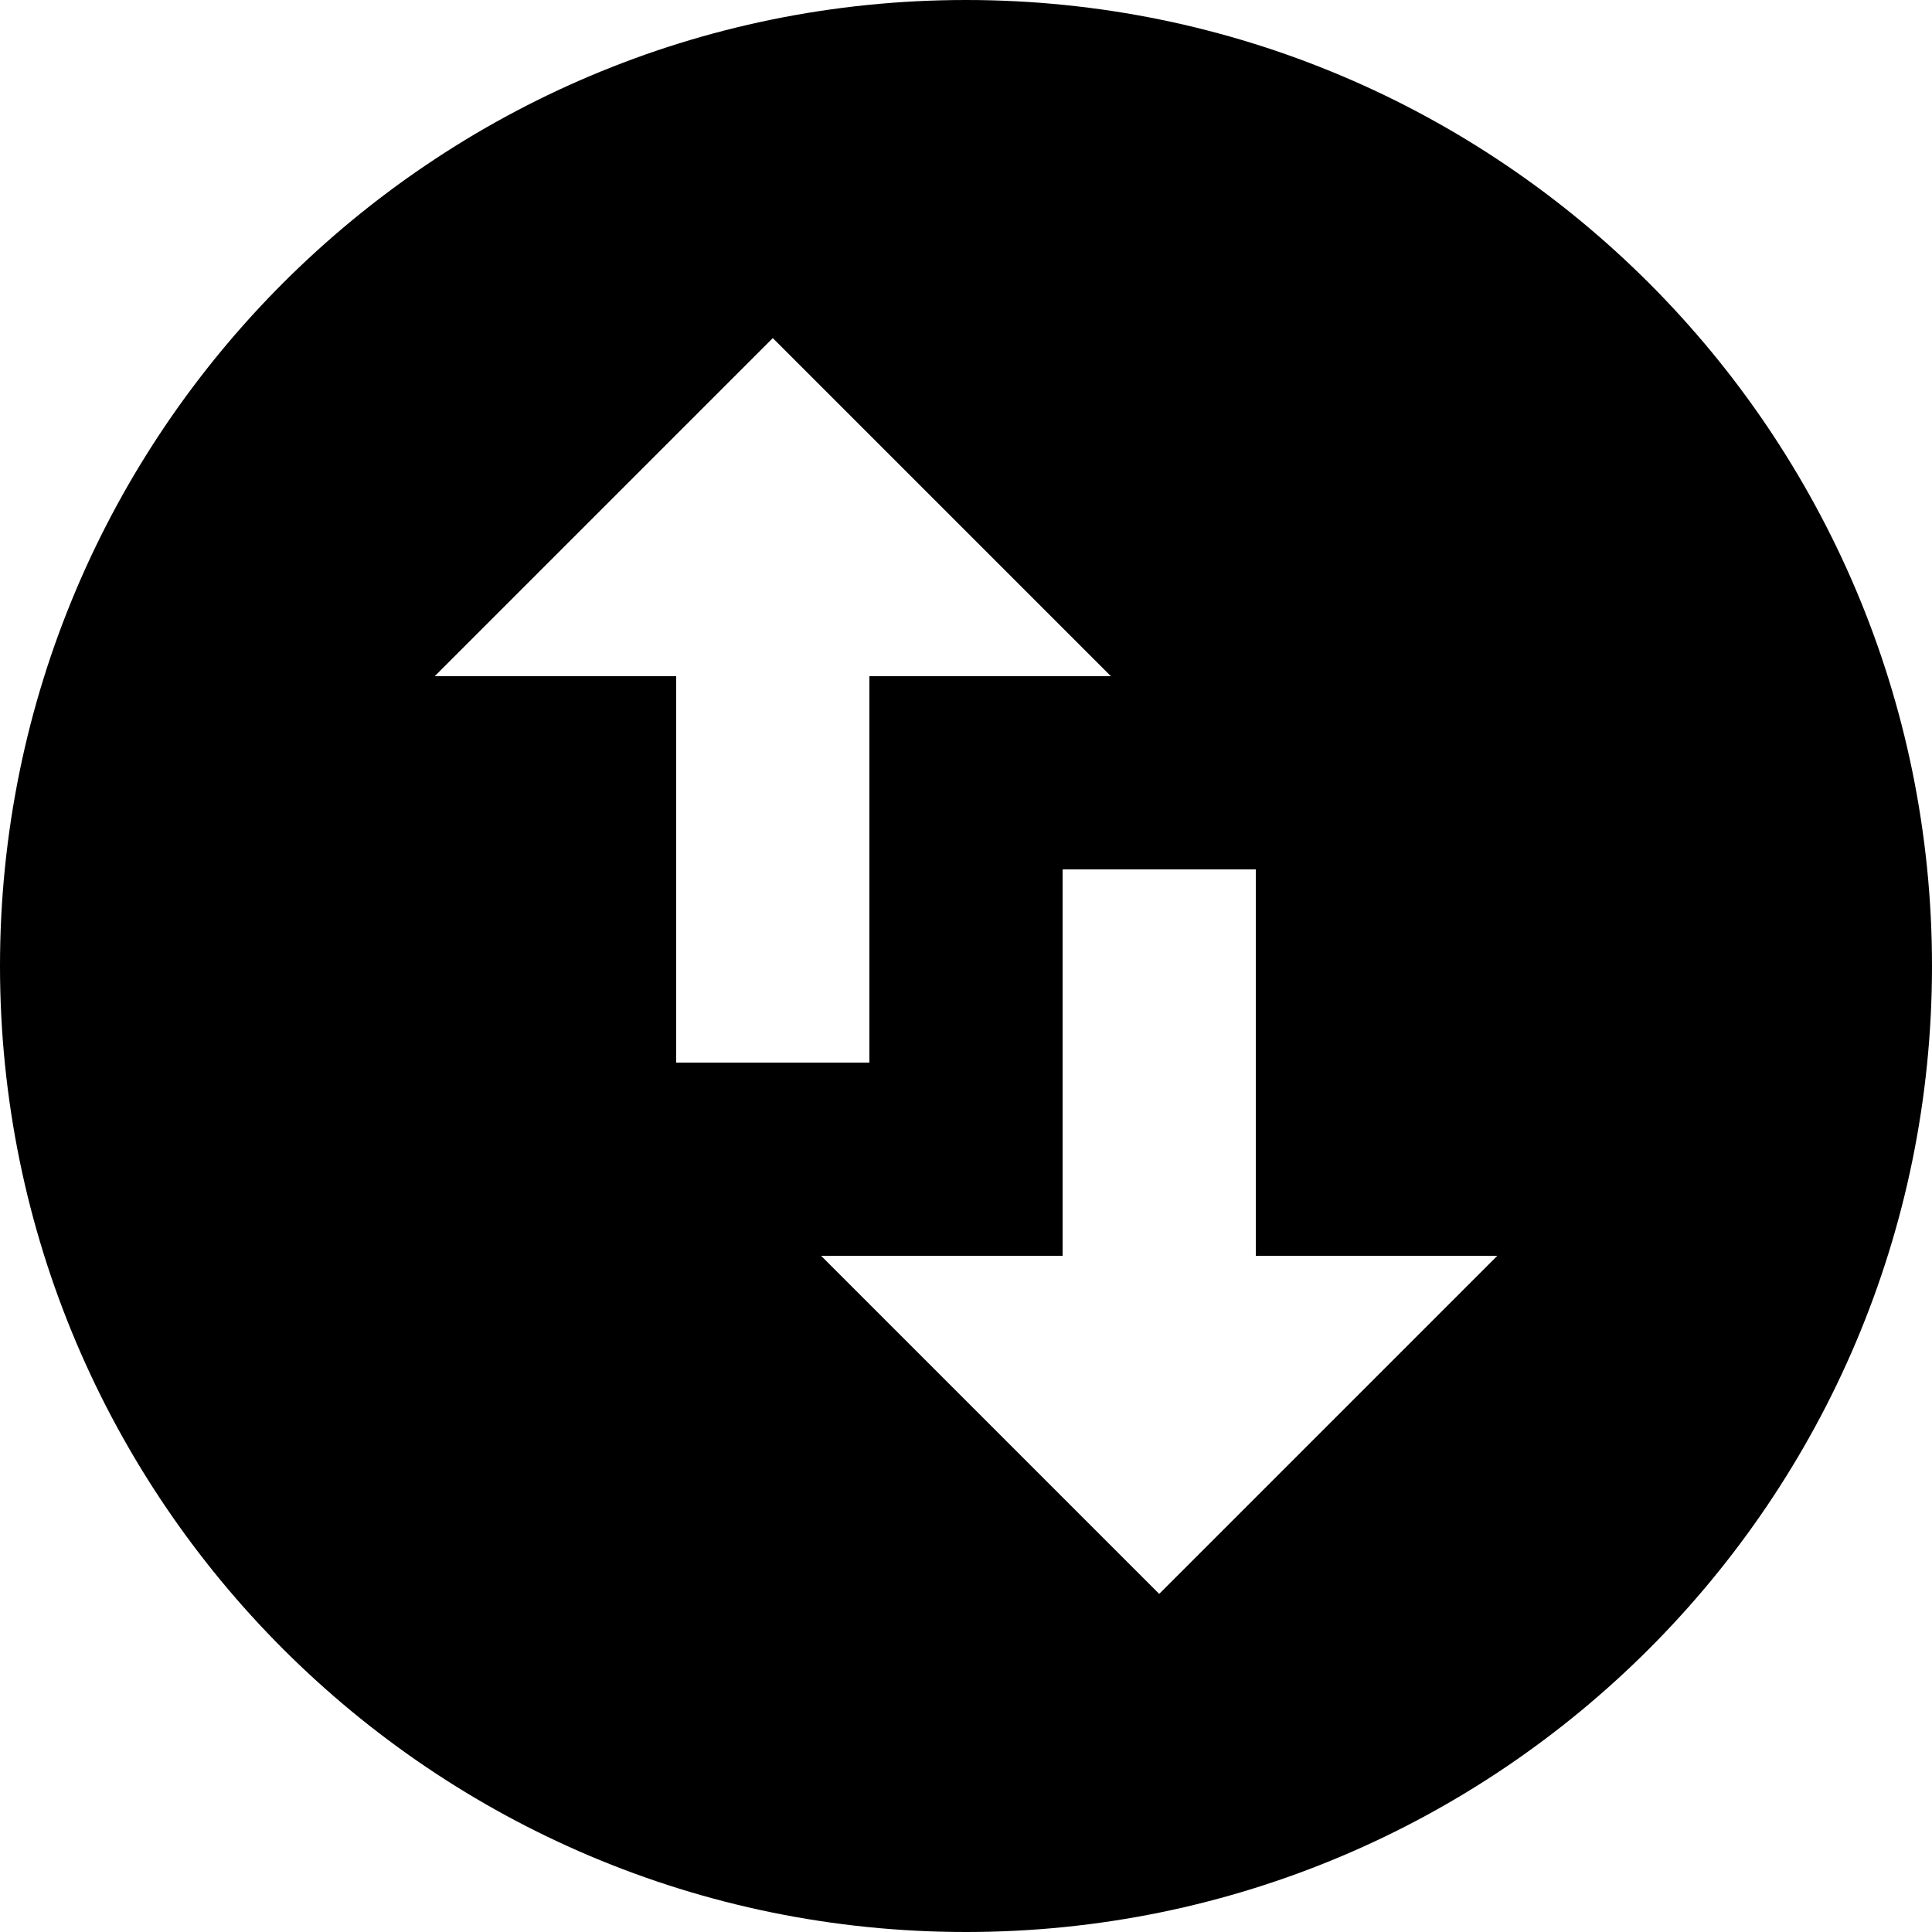
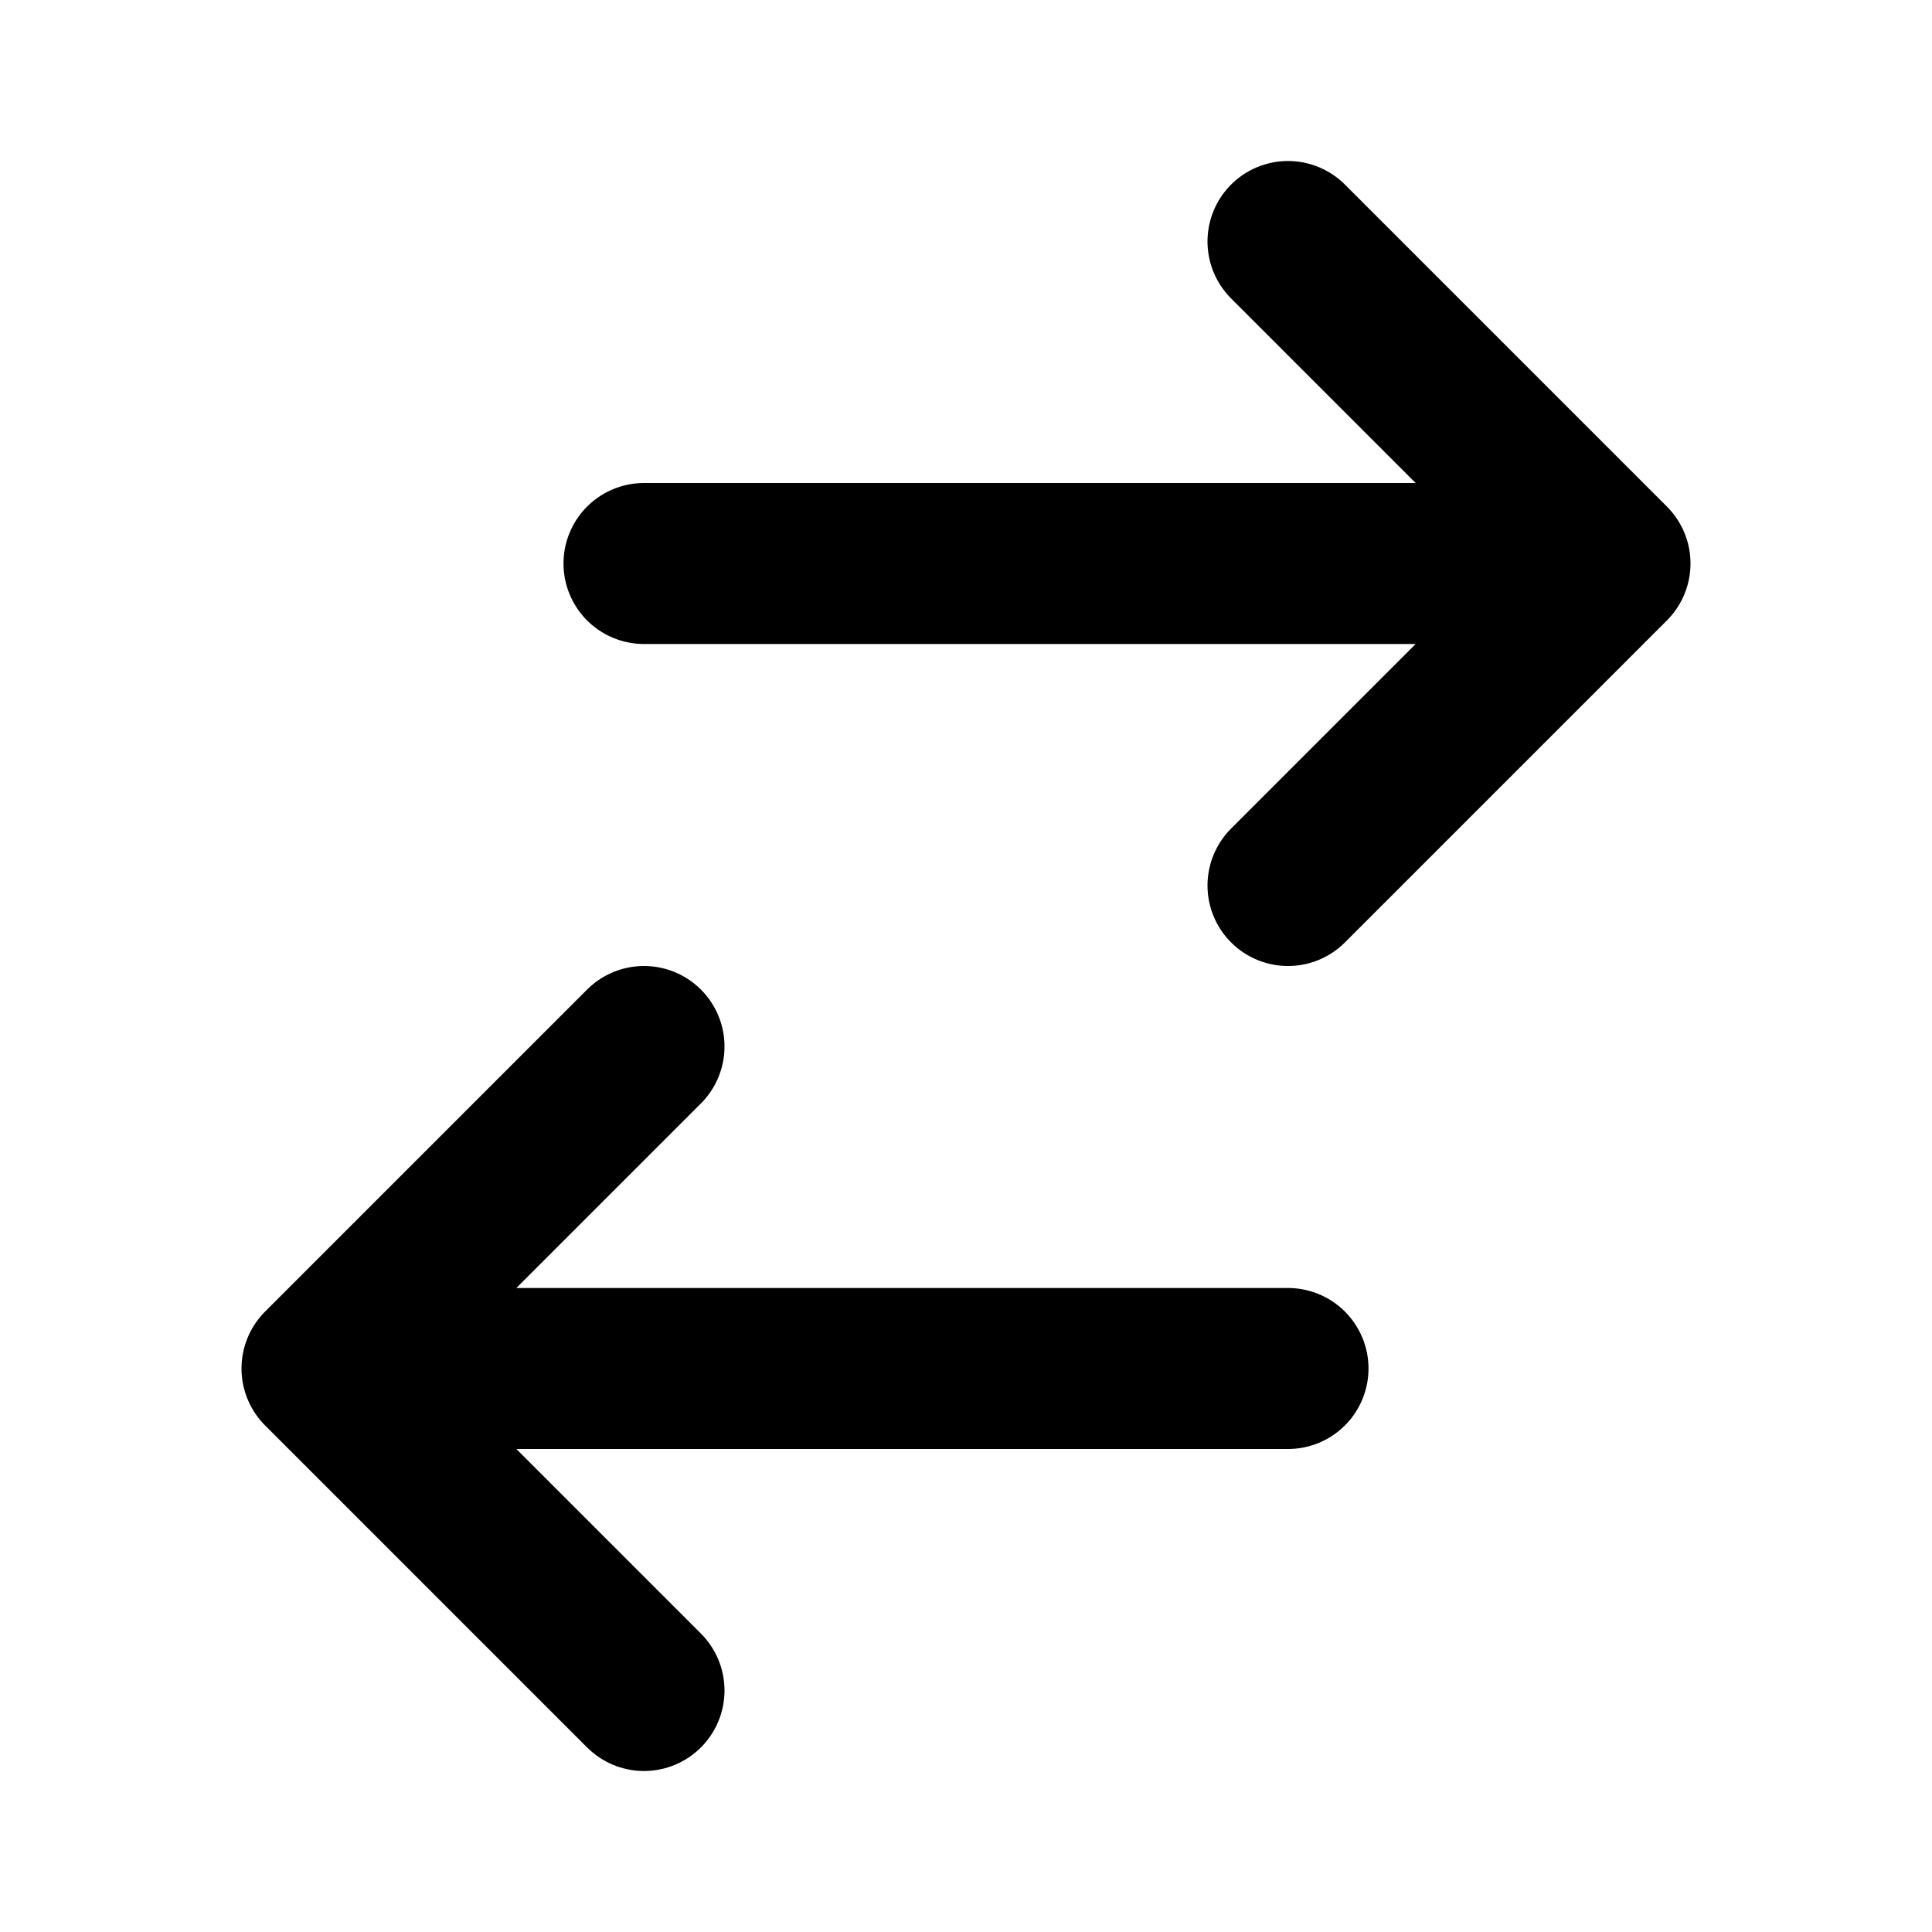
- <svg xmlns="http://www.w3.org/2000/svg" width="24" height="24" viewBox="0 0 24 24">
-   <path d="M12 0C5.376 0 0 5.376 0 12C0 18.624 5.376 24 12 24C18.624 24 24 18.624 24 12C24 5.376 18.624 0 12 0ZM5.4 8.4L9.6 4.2L13.8 8.4H10.8V13.2H8.4V8.4H5.4ZM18.6 15.6L14.4 19.8L10.2 15.6H13.2V10.8H15.6V15.6H18.6Z" fill-rule="evenodd" />
+ <svg xmlns="http://www.w3.org/2000/svg" class="w-6 h-6 fill-none" fill="none" viewBox="0 0 24 24" stroke="currentColor">
+   <path stroke-linecap="round" stroke-linejoin="round" stroke-width="2" d="M8 7h12m0 0l-4-4m4 4l-4 4m0 6H4m0 0l4 4m-4-4l4-4" />
</svg>
